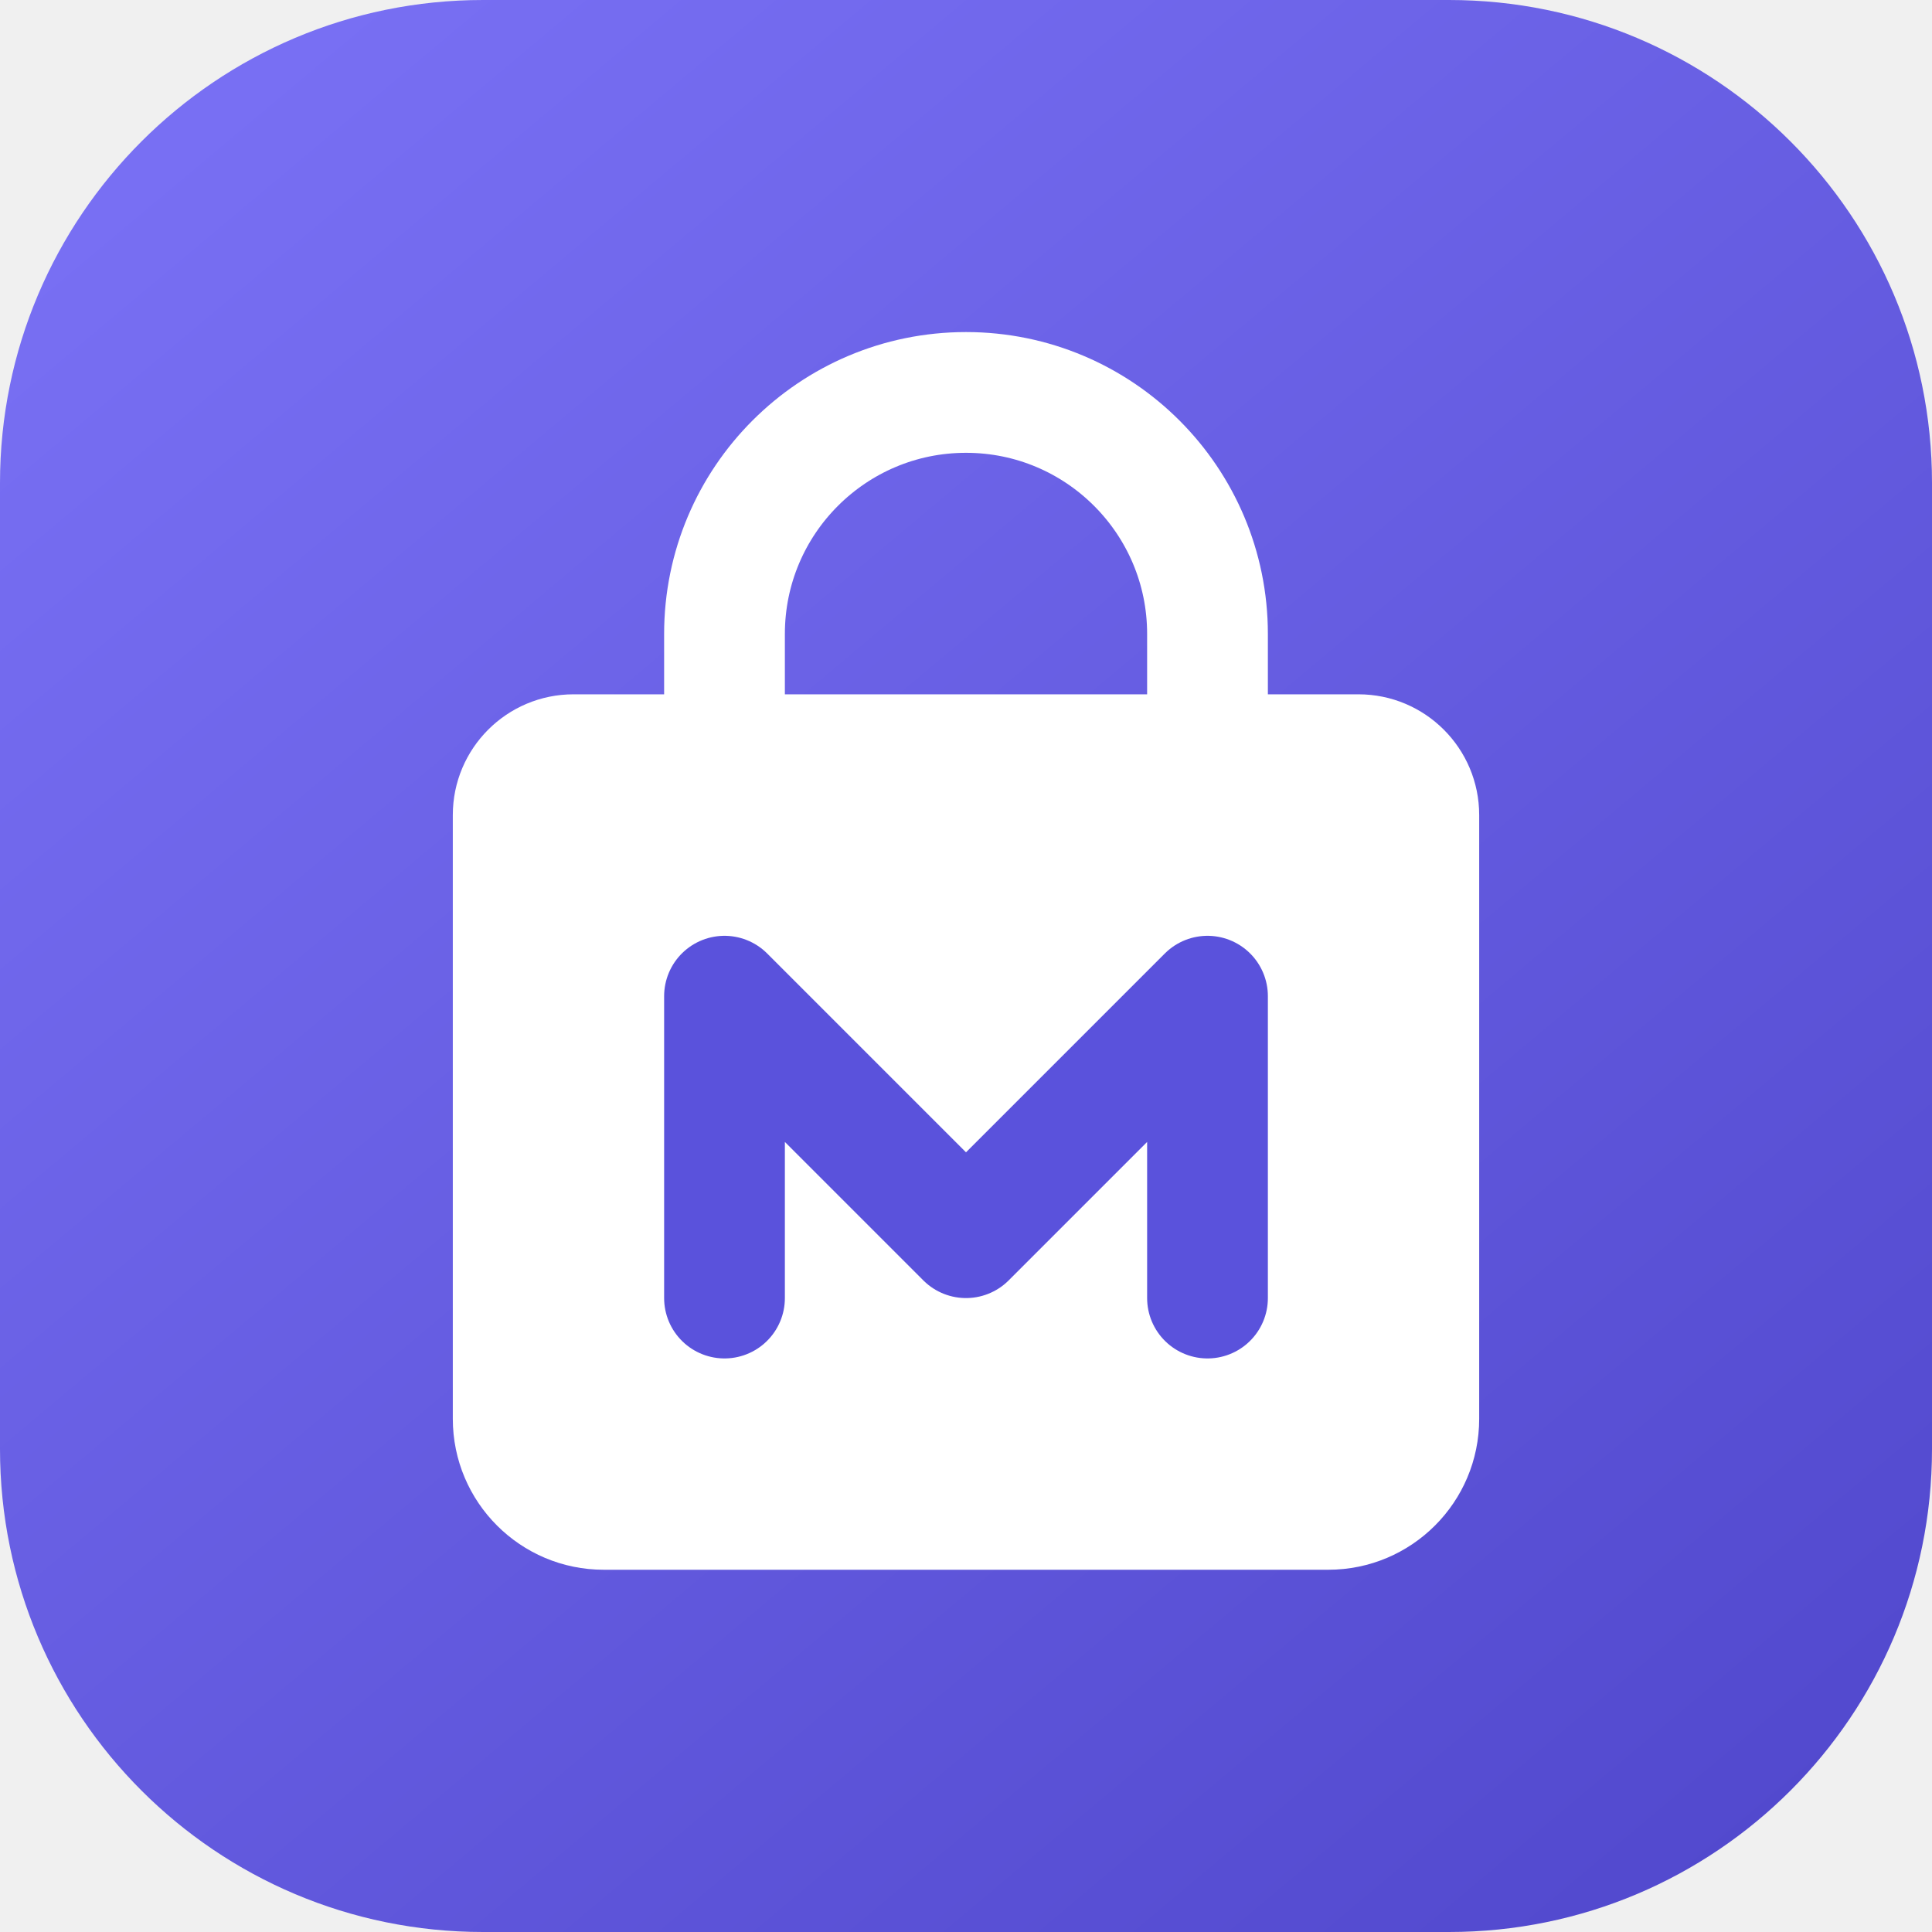
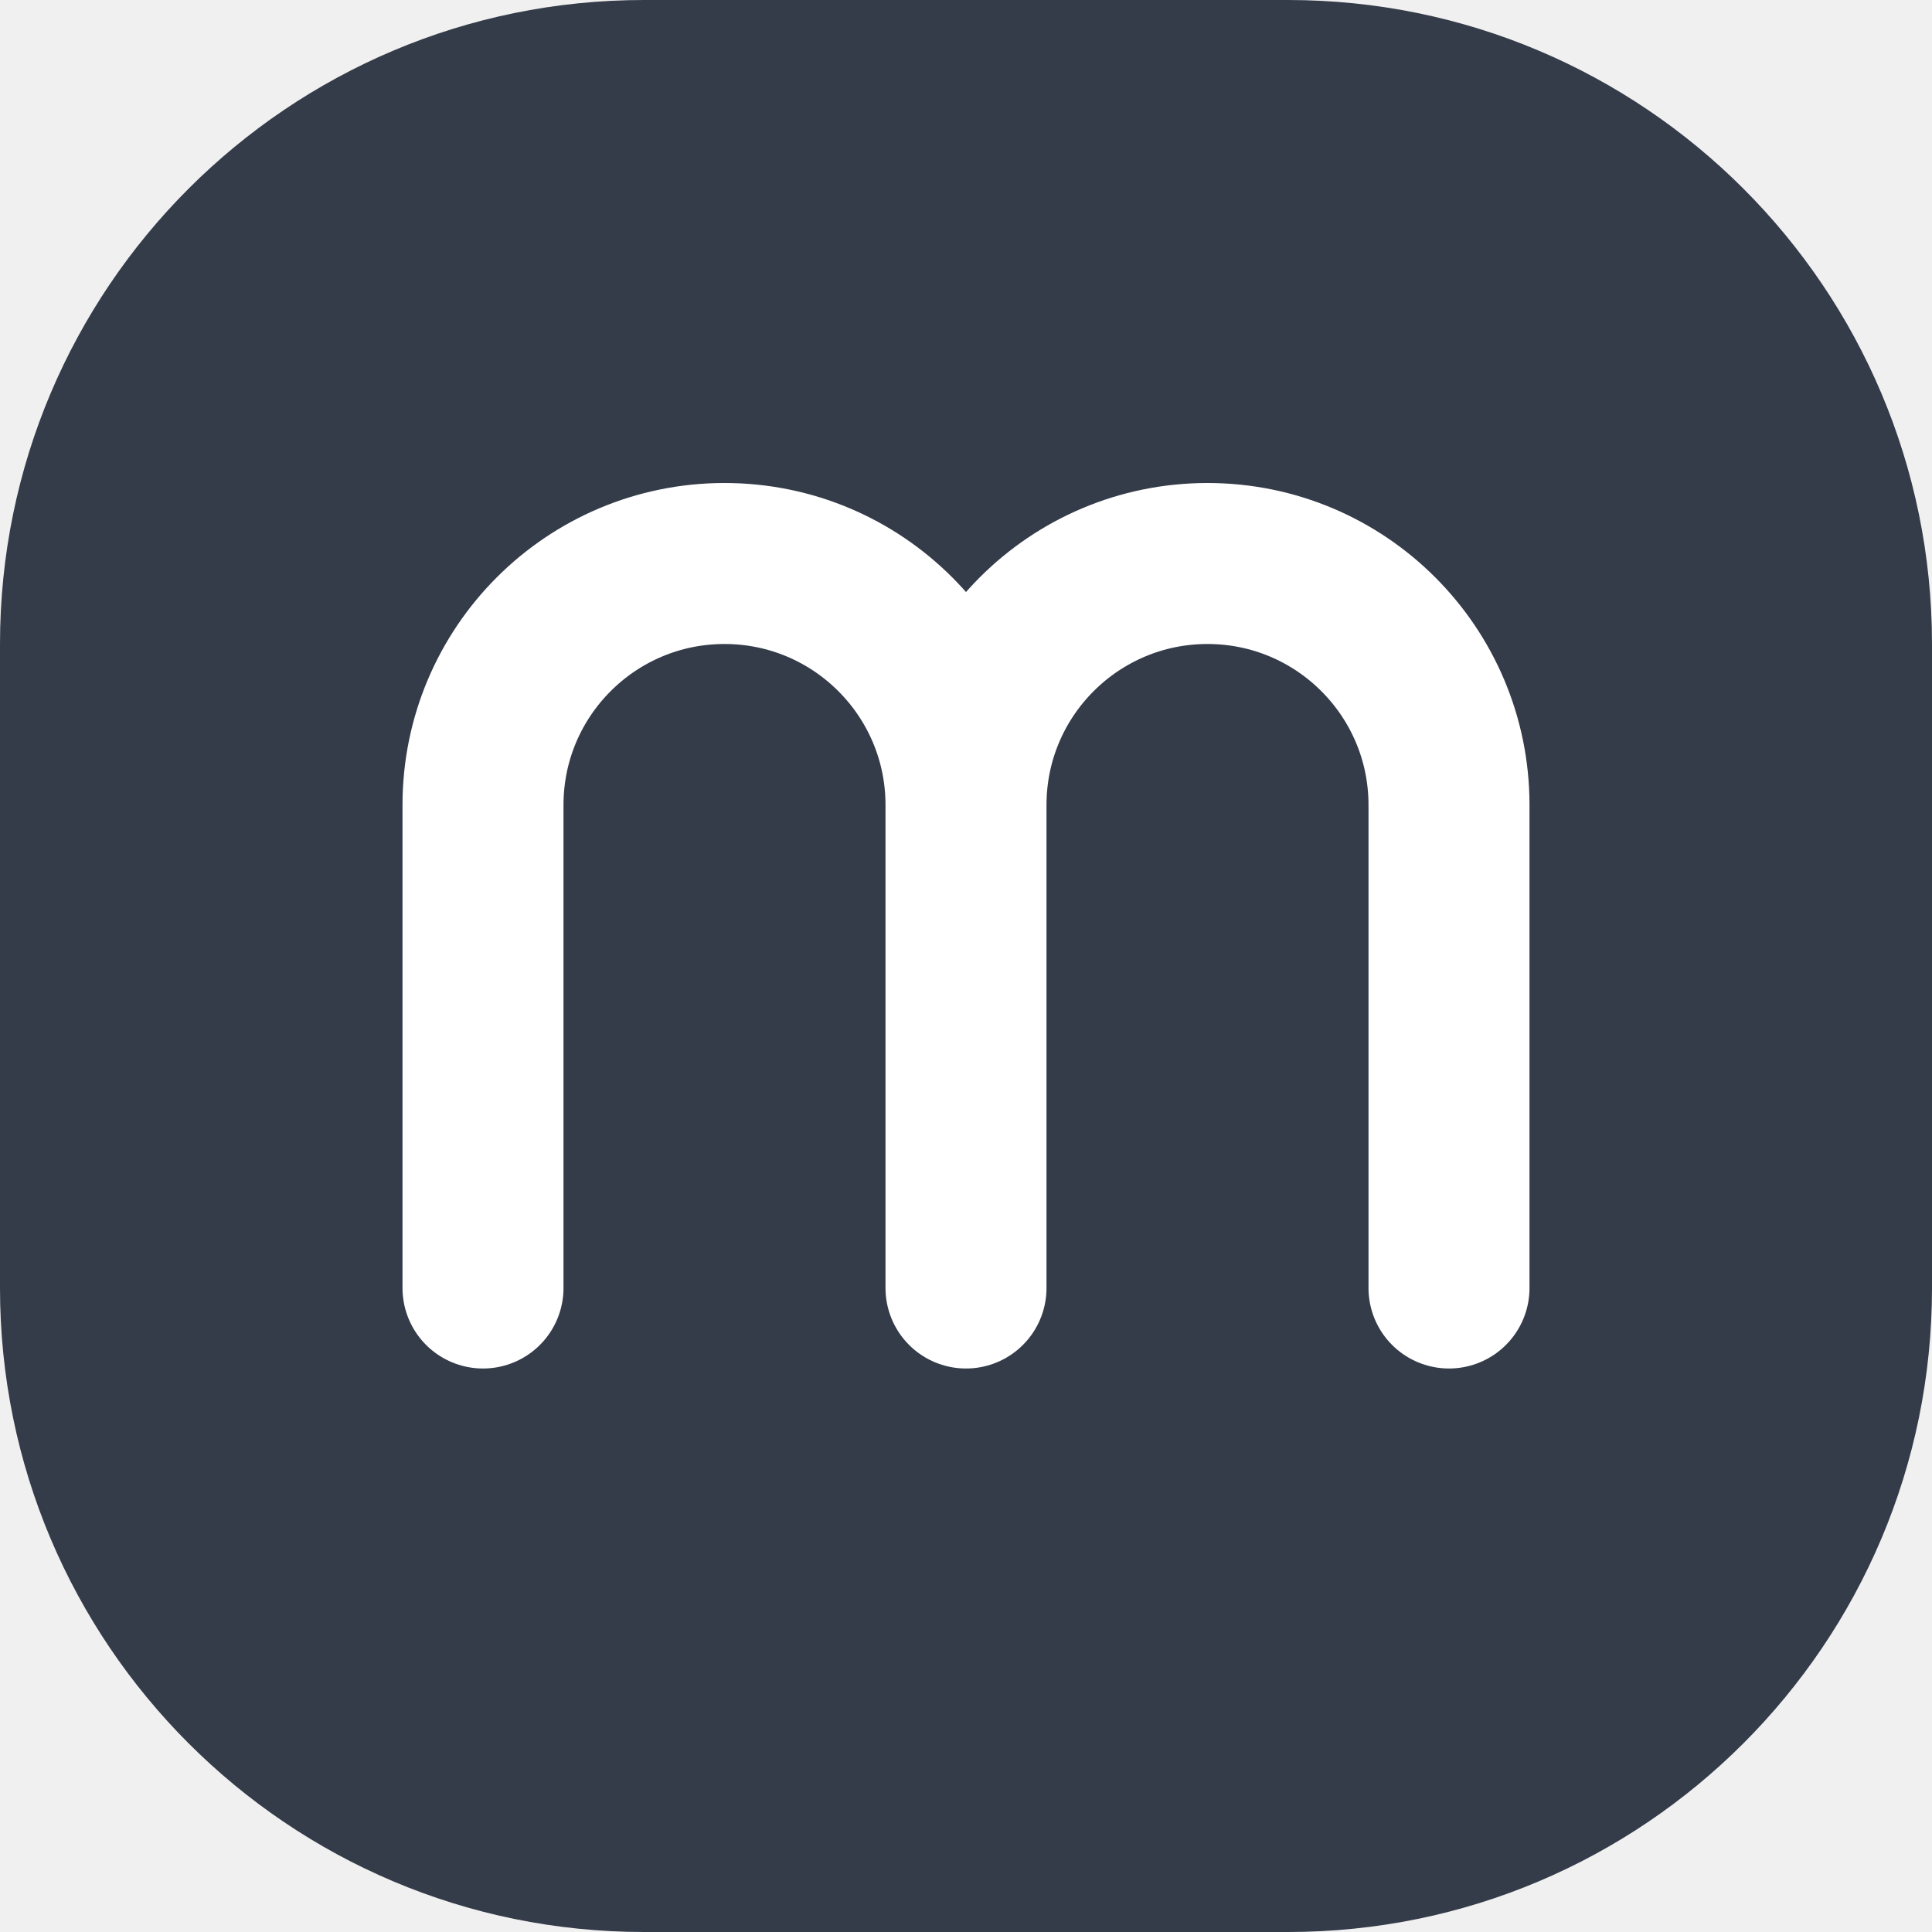
- <svg xmlns="http://www.w3.org/2000/svg" width="512" height="512" viewBox="0 0 64 64" fill="none">
-   <defs>
-     <linearGradient id="brand" x1="6" y1="2" x2="58" y2="64" gradientUnits="userSpaceOnUse">
-       <stop stop-color="#7970F4" />
-       <stop offset="1" stop-color="#5148CD" />
-     </linearGradient>
-   </defs>
-   <rect width="64" height="64" rx="16" fill="url(#brand)" />
-   <path d="M24 24V21a8 8 0 0 1 16 0v3" stroke="#FFF" stroke-width="4" stroke-linecap="round" />
-   <path d="M19 23h26a4 4 0 0 1 4 4v20a5 5 0 0 1-5 5H20a5 5 0 0 1-5-5V27a4 4 0 0 1 4-4Z" fill="#FFF" />
-   <path d="M24 43V33l8 8 8-8v10" stroke="#5A52DC" stroke-width="4" stroke-linecap="round" stroke-linejoin="round" />
+ <svg xmlns="http://www.w3.org/2000/svg" viewBox="0 0 48 48">
+   <rect width="48" height="48" rx="16" fill="#343b49" />
+   <path d="M12 32V20a6 6 0 0 1 12 0v12m0-12a6 6 0 0 1 12 0v12" fill="none" stroke="#fff" stroke-width="4" stroke-linecap="round" stroke-linejoin="round" />
</svg>
